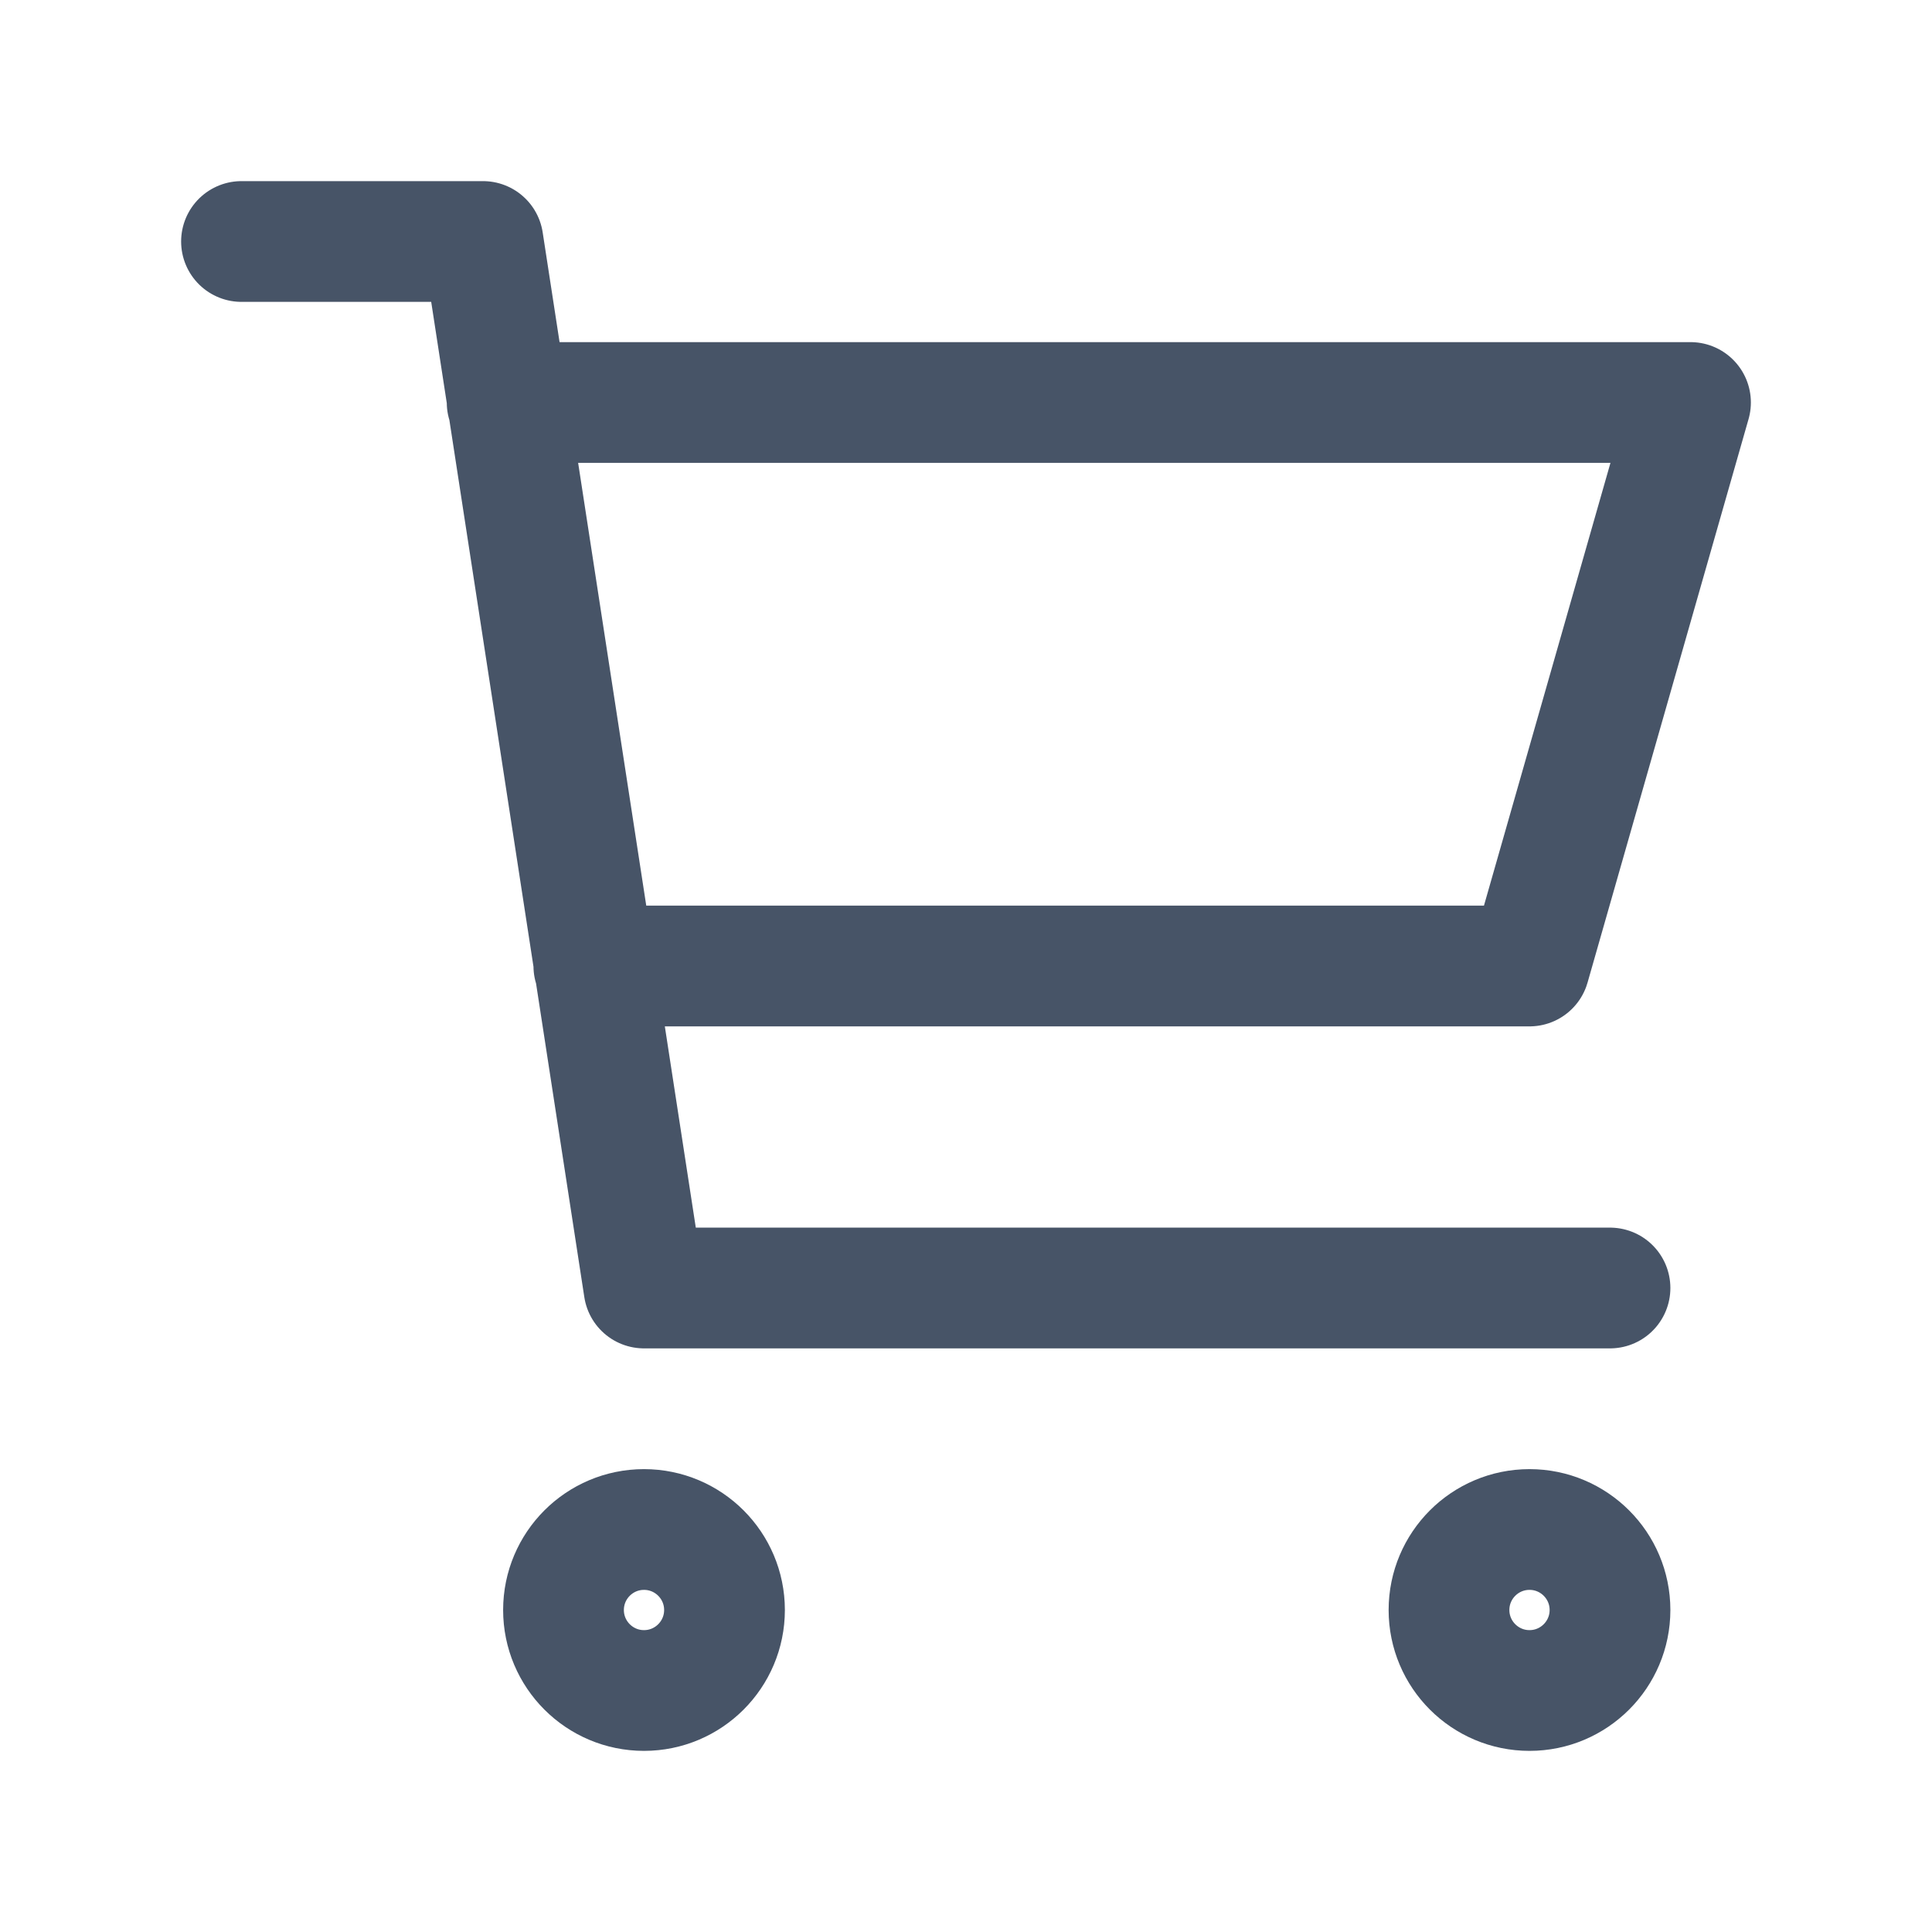
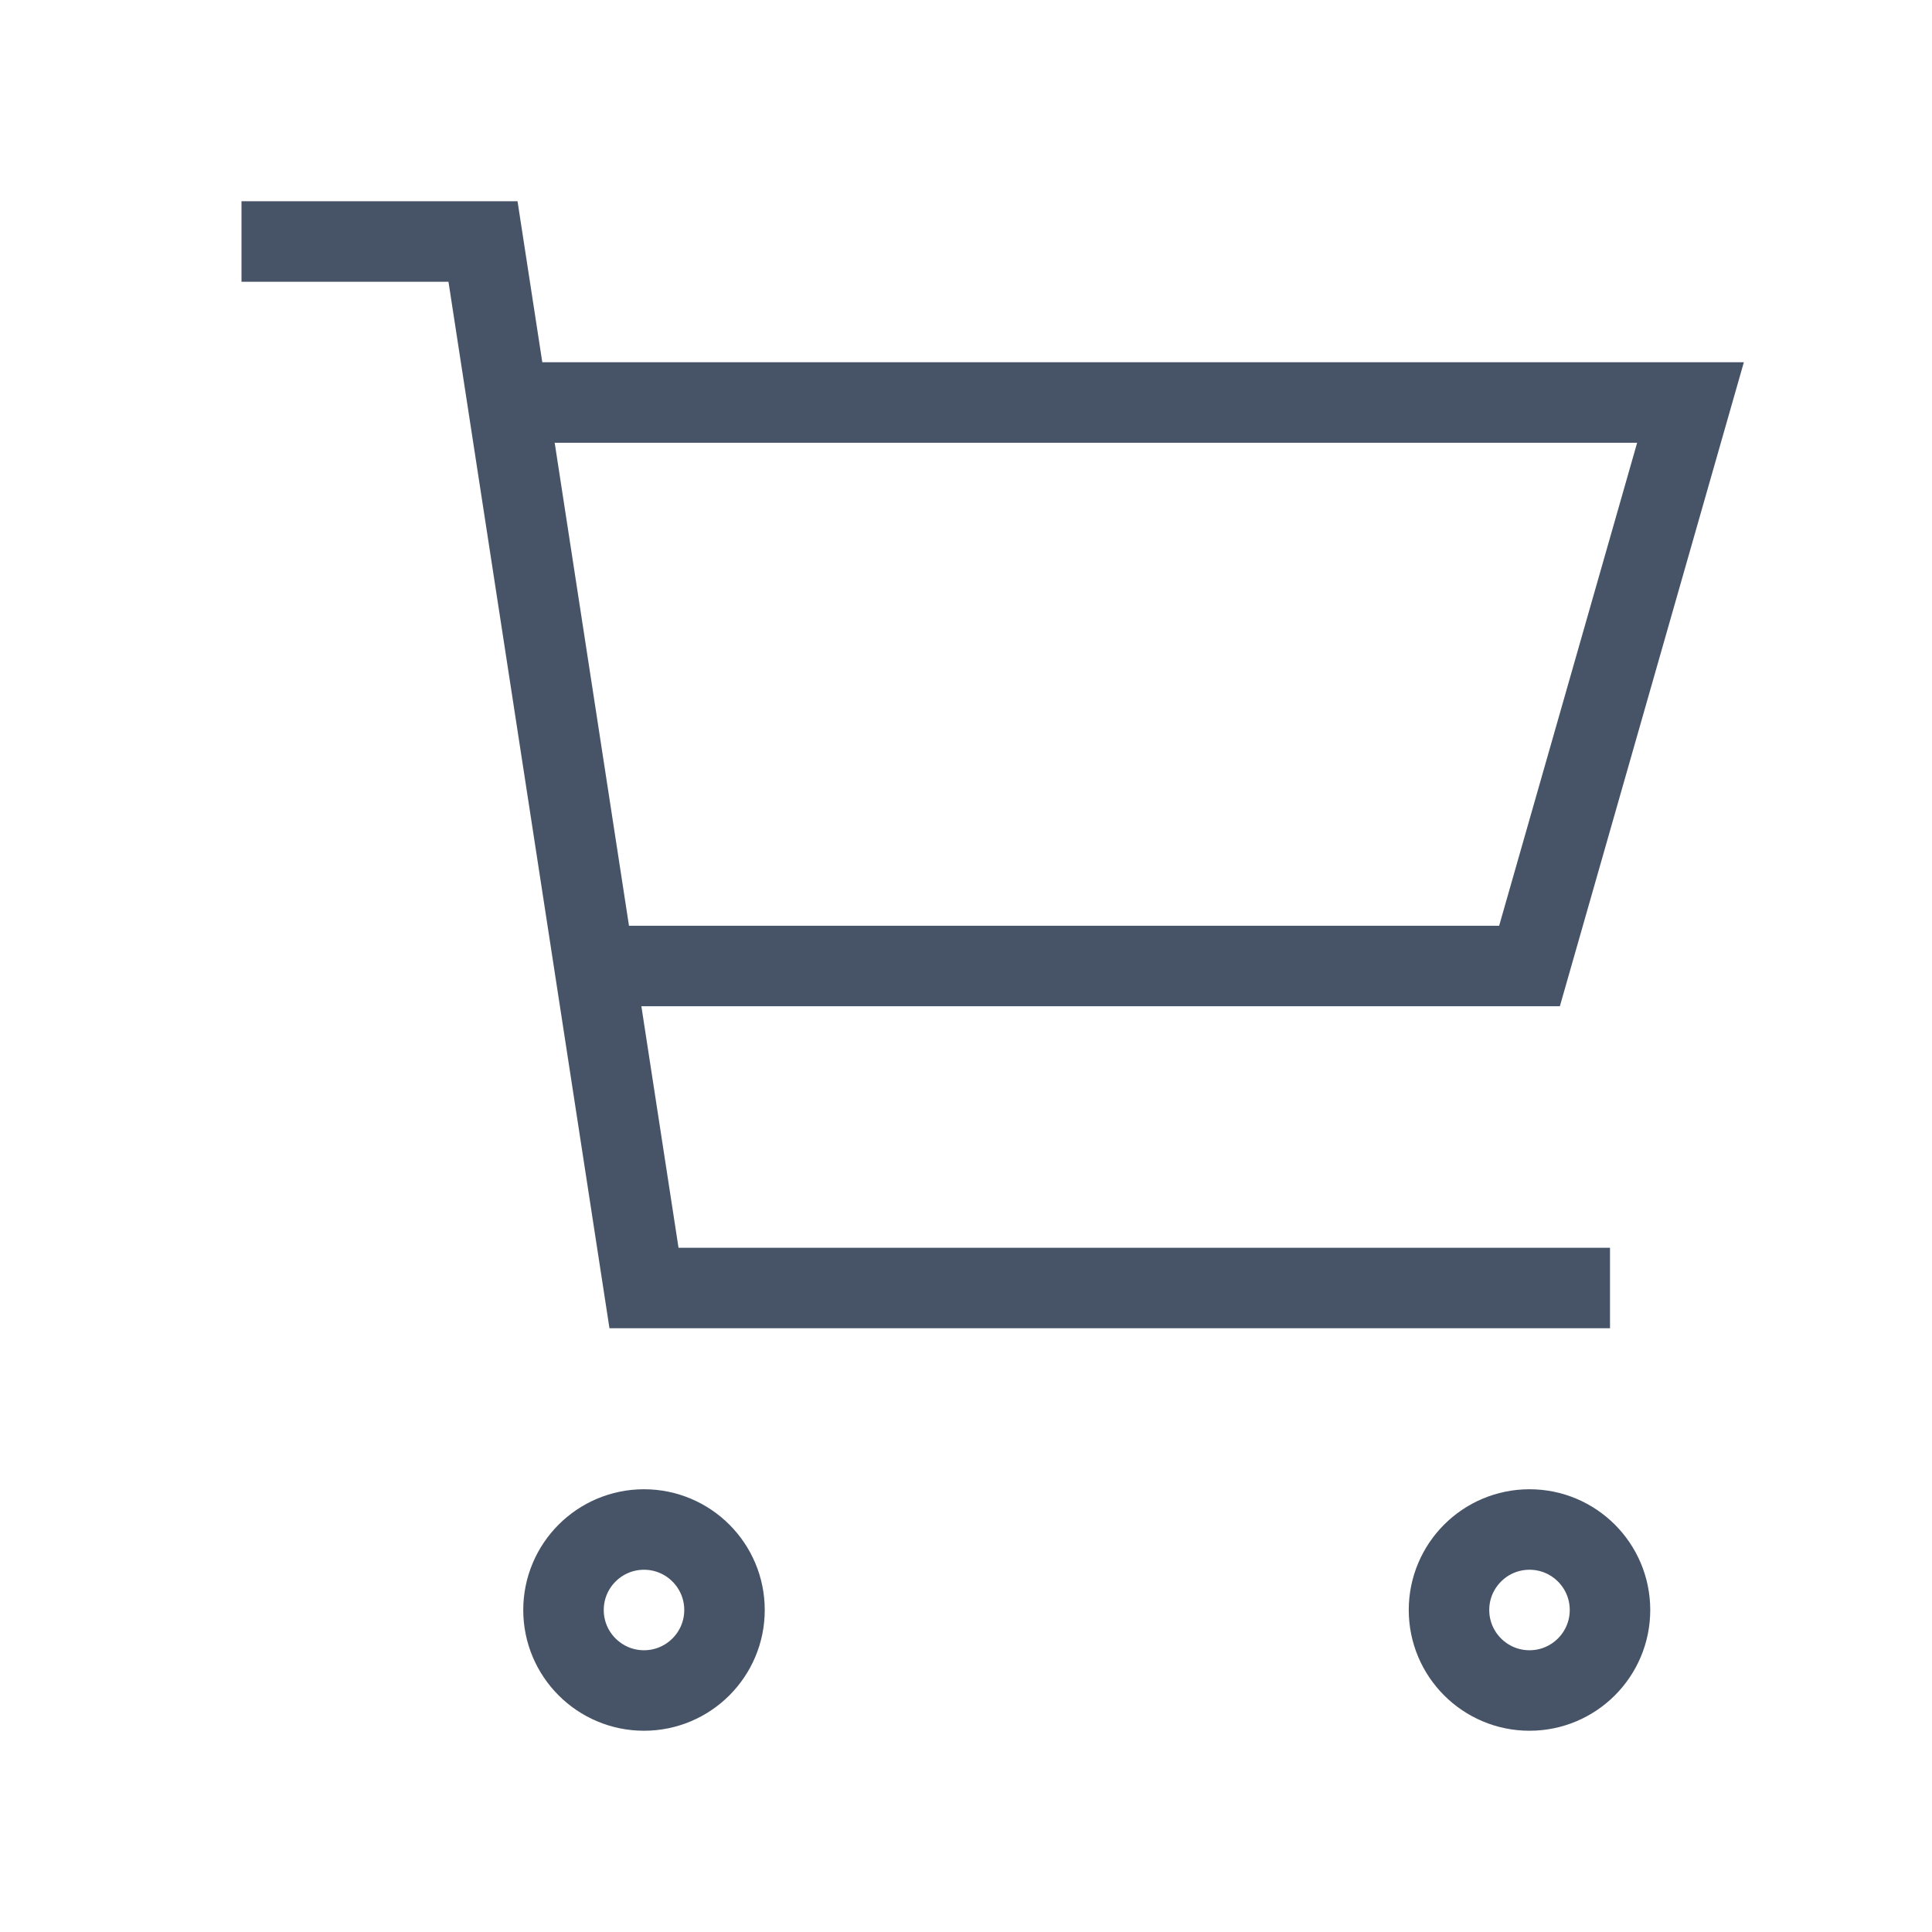
<svg xmlns="http://www.w3.org/2000/svg" width="24" height="24" viewBox="0 0 24 24" fill="none">
-   <path d="M6.3 5H21L19 12H7.377M20 16H8L6 3H3M9 20C9 20.552 8.552 21 8 21C7.448 21 7 20.552 7 20C7 19.448 7.448 19 8 19C8.552 19 9 19.448 9 20ZM20 20C20 20.552 19.552 21 19 21C18.448 21 18 20.552 18 20C18 19.448 18.448 19 19 19C19.552 19 20 19.448 20 20Z" stroke="#475467" stroke-width="1.5" stroke-linecap="round" stroke-linejoin="round" />
+   <path d="M6.3 5H21L19 12H7.377M20 16H8L6 3H3M9 20C9 20.552 8.552 21 8 21C7.448 21 7 20.552 7 20C7 19.448 7.448 19 8 19C8.552 19 9 19.448 9 20ZM20 20C20 20.552 19.552 21 19 21C18.448 21 18 20.552 18 20C18 19.448 18.448 19 19 19C19.552 19 20 19.448 20 20Z" stroke="#475467" strokeWidth="1.5" strokeLinecap="round" strokeLinejoin="round" />
</svg>
